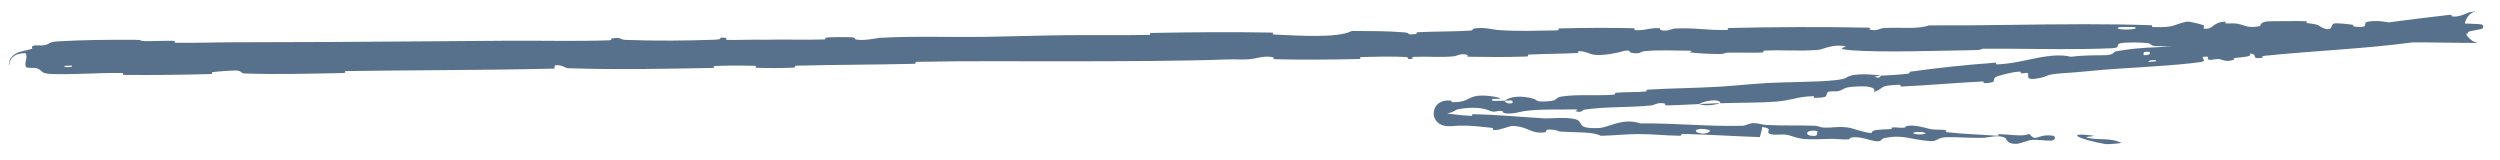
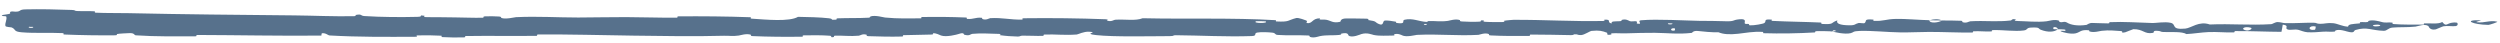
- <svg xmlns="http://www.w3.org/2000/svg" width="125" height="8" viewBox="0 0 125 8" fill="none">
-   <path d="M2.905 2.068C4.085 1.994 5.618 1.981 6.798 1.991C7.151 1.994 6.973 2.051 7.223 2.056C7.738 2.064 8.163 2.028 8.673 2.042C8.829 2.047 8.637 2.135 8.801 2.138C9.726 2.155 10.625 2.115 11.545 2.115C14.901 2.113 18.196 2.091 21.576 2.065C22.826 2.056 24.124 2.045 25.431 2.036C26.964 2.025 28.848 2.073 30.456 2.015C30.64 2.009 30.529 1.937 30.564 1.93C31.113 1.829 30.932 1.98 31.294 1.995C32.755 2.051 34.344 2.035 35.731 1.986C36.319 1.966 35.727 1.828 36.321 1.901C36.363 1.906 36.214 1.987 36.376 1.993C36.742 2.006 37.449 1.982 37.732 1.984C38.275 1.989 38.365 1.987 38.883 1.98C39.592 1.972 40.445 1.999 41.198 1.971C41.36 1.964 41.144 1.887 41.402 1.87C41.66 1.853 42.349 1.85 42.583 1.865C42.816 1.881 42.718 1.945 42.759 1.959C43.1 2.076 43.882 1.897 43.986 1.891C45.853 1.794 47.444 1.868 49.191 1.844C50.516 1.825 51.935 1.774 53.197 1.761C54.706 1.746 55.973 1.772 57.437 1.745C57.59 1.742 57.409 1.65 57.597 1.647C59.596 1.609 61.583 1.592 63.575 1.629C63.775 1.633 63.519 1.719 63.718 1.728C64.941 1.78 66.877 1.918 67.597 1.547C68.423 1.55 69.431 1.552 70.171 1.615C70.649 1.655 70.187 1.751 70.772 1.705C70.904 1.695 70.731 1.618 70.929 1.609C71.76 1.569 72.68 1.582 73.502 1.53C73.67 1.52 73.623 1.45 73.671 1.436C74.067 1.328 74.737 1.49 74.883 1.5C75.996 1.578 76.788 1.531 77.827 1.52C78.067 1.517 77.782 1.426 78.013 1.42C79.207 1.391 80.44 1.383 81.611 1.41C81.87 1.416 81.633 1.5 81.757 1.507C82.304 1.537 82.416 1.383 82.946 1.409C83.058 1.414 82.996 1.485 83.016 1.492C83.336 1.607 83.609 1.434 83.691 1.43C84.722 1.365 85.367 1.533 86.371 1.495C86.49 1.491 86.22 1.406 86.555 1.398C88.762 1.346 91.146 1.339 93.331 1.381C93.678 1.387 93.431 1.456 93.453 1.464C93.81 1.586 94.036 1.413 94.148 1.405C95.028 1.348 95.843 1.48 96.449 1.269C99.058 1.285 101.649 1.21 104.242 1.21C105.388 1.209 106.482 1.223 107.591 1.263C107.637 1.264 107.555 1.349 107.647 1.352C108.777 1.384 108.574 1.257 109.304 1.088C109.477 1.046 110.075 1.23 110.123 1.244C110.31 1.293 110.119 1.42 110.181 1.429C110.698 1.502 110.597 1.091 111.288 1.082C111.31 1.082 111.218 1.159 111.277 1.166C111.463 1.187 111.644 1.155 111.821 1.179C112.231 1.234 112.342 1.433 112.983 1.308C113.06 1.292 112.944 1.059 113.553 1.062C113.773 1.064 114.899 1.046 115.185 1.057C115.499 1.068 115.285 1.147 115.307 1.149C116.139 1.239 115.822 1.284 116.224 1.426C116.652 1.568 116.528 1.219 116.697 1.178C116.866 1.137 117.456 1.212 117.614 1.238C117.763 1.265 117.578 1.315 117.711 1.33C118.566 1.425 118.082 1.151 118.373 1.092C119.053 0.952 119.566 1.206 120.201 1.225C120.366 1.23 120.231 1.172 120.377 1.165C120.976 1.137 121.32 1.215 121.997 1.135C122.088 1.122 122.658 0.961 123.002 1.076C123.051 1.092 122.915 1.157 123.161 1.171C123.314 1.18 123.51 1.187 123.72 1.195C123.817 1.2 123.93 1.2 124.051 1.217C124.056 1.218 124.071 1.217 124.104 1.234C124.109 1.242 124.192 1.263 124.151 1.385C124.11 1.448 124.087 1.437 124.087 1.442C124.065 1.45 124.043 1.455 124.032 1.458C124.003 1.464 123.977 1.469 123.95 1.474C123.898 1.483 123.848 1.492 123.8 1.501C123.701 1.519 123.609 1.538 123.528 1.556C123.235 1.621 123.591 1.67 123.214 1.699C123.046 1.712 123.342 1.6 123.029 1.628C122.717 1.657 121.926 1.78 121.626 1.824C121.327 1.869 121.502 1.926 121.478 1.934C121.334 1.987 120.763 2.103 120.711 2.109C118.132 2.454 115.73 2.531 113.222 2.791C113.025 2.811 113.164 2.885 113.134 2.889C112.456 2.981 112.974 2.71 112.496 2.674C112.58 2.841 112.294 2.833 111.822 2.89C111.591 2.918 111.723 2.975 111.702 2.984C111.37 3.113 111.124 3 111.059 2.978C110.822 2.898 110.593 3.034 110.431 2.98C110.272 2.927 110.619 2.802 110.16 2.839C110.038 2.911 110.386 3.046 110.045 3.099C109.895 3.122 109.728 3.144 109.547 3.164C108.199 3.313 106.175 3.405 105.242 3.483C104.193 3.572 103.857 3.616 103.242 3.654C102.133 3.722 102.551 3.802 101.871 3.923C101.188 4.045 101.493 3.718 101.388 3.664C101.285 3.611 101.187 3.686 101.063 3.663C100.939 3.64 101.195 3.571 100.911 3.586C100.625 3.6 99.862 3.788 99.769 3.863C99.571 4.024 99.935 4.138 99.179 4.157C99.136 4.158 99.268 4.068 99.103 4.076C97.788 4.14 96.424 4.263 95.11 4.325C94.929 4.333 95.083 4.233 94.978 4.237C93.882 4.276 94.283 4.388 93.699 4.6C93.816 4.373 93.472 4.271 92.645 4.337C92.146 4.377 92.24 4.463 91.923 4.555C91.828 4.583 91.47 4.546 91.41 4.595C91.21 4.756 91.555 4.892 90.695 4.893C90.657 4.893 90.77 4.805 90.64 4.809C89.8 4.84 89.71 4.999 88.805 5.08C88.487 5.108 88.057 5.122 87.606 5.131C87.049 5.141 86.46 5.145 86.013 5.162C86.015 4.92 85.256 5.019 84.954 5.203C84.428 5.225 83.862 5.264 83.351 5.267C83.176 5.268 83.287 5.192 83.264 5.186C82.922 5.084 82.701 5.258 82.587 5.27C81.359 5.393 80.356 5.315 79.185 5.487C79.144 5.493 79.081 5.665 78.765 5.555C78.744 5.548 79.126 5.454 78.577 5.472C78.024 5.49 76.981 5.444 76.217 5.555C76.028 5.582 75.564 5.739 75.189 5.649C75.136 5.637 75.191 5.586 75.115 5.563C74.873 5.488 74.76 5.664 74.474 5.533C74.195 5.403 73.613 5.317 72.844 5.474C72.82 5.48 72.651 5.623 72.411 5.656C72.36 5.658 72.288 5.698 72.331 5.659C72.389 5.676 72.428 5.682 72.502 5.694C72.818 5.74 73.206 5.776 73.503 5.792C73.697 5.803 73.577 5.712 73.61 5.712C74.912 5.732 75.838 5.838 77.237 5.919C77.49 5.934 78.236 5.844 78.726 5.95C79.269 6.066 78.694 6.46 79.951 6.4C80.457 6.376 81.114 5.873 82.013 6.169C83.774 6.152 85.399 6.335 87.168 6.288C87.247 6.286 87.501 6.148 87.689 6.155C87.967 6.166 88.113 6.238 88.313 6.248C89.139 6.292 89.904 6.255 90.703 6.287C91.006 6.299 90.892 6.366 91.259 6.381C91.607 6.395 91.855 6.316 92.306 6.365C92.321 6.366 92.336 6.368 92.352 6.37C92.726 6.416 93.087 6.617 93.576 6.655C93.603 6.469 93.94 6.484 94.538 6.455C94.656 6.45 94.532 6.38 94.588 6.374C94.816 6.349 95.011 6.41 95.228 6.381C95.279 6.374 95.284 6.311 95.326 6.302C95.688 6.221 96.265 6.387 96.367 6.417C96.748 6.527 96.93 6.452 97.228 6.502C97.517 6.553 97.078 6.58 97.422 6.618C98.134 6.697 99.055 6.733 99.78 6.782C100.069 6.8 99.877 6.703 99.919 6.704C100.424 6.717 100.927 6.811 101.278 6.748C101.345 6.735 101.407 6.718 101.461 6.693C101.858 7.15 101.824 6.664 102.679 6.789C102.746 6.8 102.822 7.011 102.562 7.029C102.302 7.048 101.912 6.968 101.549 7.001C101.511 7.004 101.39 7.04 101.262 7.079C101.102 7.128 100.931 7.181 100.894 7.185C100.364 7.246 100.31 6.931 100.284 6.912C99.983 6.708 99.375 6.881 99.218 6.887C98.494 6.913 97.894 6.84 97.288 6.861C96.894 6.874 96.848 7.075 96.54 7.056C95.513 6.994 95.17 6.698 94.195 6.91C93.982 6.955 94.187 7.184 93.444 6.985C93.404 6.972 92.85 6.795 92.534 6.886C92.493 6.897 92.492 6.962 92.439 6.966C92.386 6.969 92.336 6.971 92.287 6.972C92.018 6.975 91.786 6.933 91.463 6.945C91.076 6.958 90.613 6.981 90.172 6.946C89.91 6.926 89.567 6.795 89.444 6.762C89.089 6.667 88.699 6.796 88.481 6.687C88.259 6.577 88.702 6.432 88.115 6.349C88.089 6.516 88.034 6.687 87.995 6.855C86.708 6.814 85.44 6.725 84.148 6.696C83.988 6.693 84.15 6.788 83.978 6.787C83.253 6.781 82.621 6.699 81.869 6.703C81.286 6.706 80.648 6.783 80.036 6.789C79.671 6.586 78.765 6.624 78.109 6.585C77.879 6.571 77.897 6.52 77.736 6.498C77.115 6.416 77.403 6.595 77.233 6.617C76.5 6.706 76.454 6.32 75.597 6.297C75.555 6.296 74.986 6.479 74.914 6.488C74.423 6.551 74.835 6.414 74.531 6.385C73.976 6.332 73.594 6.268 72.933 6.283C72.833 6.285 72.643 6.314 72.426 6.31C72.361 6.306 72.317 6.304 72.243 6.291C72.217 6.286 72.191 6.281 72.159 6.272C72.143 6.267 72.126 6.262 72.105 6.255C72.073 6.239 72.105 6.266 71.965 6.185C71.908 6.144 71.81 6.082 71.73 5.901C71.641 5.721 71.696 5.431 71.791 5.315C71.894 5.175 71.964 5.146 72.015 5.115C72.109 5.066 72.177 5.053 72.186 5.05C72.367 5.011 72.443 5.021 72.542 5.032C72.593 5.039 72.572 5.11 72.613 5.11C73.343 5.115 73.351 4.91 73.746 4.814C74.145 4.72 74.789 4.837 74.908 4.874C75.242 4.969 74.663 4.932 74.64 4.944C74.434 5.082 74.883 5.039 75.236 5.034C75.291 5.241 75.781 5.206 75.595 5.028C75.573 5.009 75.303 5.041 75.236 5.034C75.524 4.816 76.069 4.766 76.659 4.932C76.944 5.01 76.677 5.126 77.516 5.052C77.892 5.018 77.745 4.881 78.076 4.827C78.838 4.705 79.837 4.796 80.624 4.738C80.909 4.717 80.628 4.652 80.822 4.635C81.339 4.589 81.799 4.627 82.319 4.571C82.365 4.566 82.246 4.489 82.408 4.48C83.634 4.41 84.706 4.407 85.987 4.334C86.388 4.311 86.996 4.255 87.548 4.209C87.844 4.185 88.124 4.163 88.347 4.151C89.457 4.093 90.831 4.111 91.776 4.007C92.393 3.939 92.25 3.868 92.51 3.79C93.012 3.641 93.931 3.759 94.056 3.778C94.06 3.779 93.531 3.844 93.817 3.862C93.989 3.936 94.05 3.779 94.056 3.778C94.138 3.791 95.202 3.718 95.41 3.683C95.524 3.665 95.453 3.592 95.513 3.584C96.927 3.388 98.347 3.236 99.789 3.134C99.814 3.133 99.784 3.224 99.844 3.221C100.683 3.179 101.204 3.021 101.886 2.891C102.57 2.76 103.114 2.728 103.538 2.838C104.05 2.769 104.81 2.761 105.237 2.761C105.674 2.759 105.714 2.584 105.751 2.577C106.923 2.358 107.605 2.391 108.838 2.303C109.006 2.291 109.239 2.271 109.476 2.251C110.063 2.199 110.751 2.129 111.199 2.08C111.689 2.025 111.993 2.04 112.451 1.977C112.513 1.968 112.444 1.898 112.463 1.894C112.961 1.761 112.733 1.966 112.842 1.99C113.237 2.078 113.477 2.122 114.124 2.009C114.274 1.983 114.691 1.679 114.96 1.639C115.317 1.586 115.191 1.694 115.56 1.637C115.592 1.632 115.581 1.574 115.811 1.555C116.88 1.466 118.044 1.384 119.148 1.25C119.298 1.232 119.095 1.161 119.311 1.134C120.329 1.003 121.444 0.858 122.435 0.747C122.68 0.72 122.537 0.809 122.593 0.819C122.936 0.885 123.367 0.64 123.442 0.623C123.509 0.609 123.576 0.595 123.642 0.581C123.701 0.569 123.755 0.558 123.797 0.549C123.815 0.545 123.839 0.539 123.819 0.543C123.811 0.545 123.797 0.548 123.761 0.56C123.752 0.564 123.741 0.568 123.728 0.573C123.718 0.578 123.698 0.582 123.621 0.627C123.557 0.678 123.407 0.726 123.271 1.059C123.208 1.224 123.209 1.471 123.284 1.643C123.373 1.836 123.397 1.838 123.452 1.905C123.653 2.096 123.739 2.094 123.795 2.12C123.85 2.137 123.876 2.141 123.88 2.142C123.897 2.145 123.907 2.147 123.913 2.147C123.921 2.15 123.772 2.145 123.689 2.146C123.496 2.145 123.281 2.145 123.091 2.143C122.695 2.14 122.289 2.134 121.908 2.128C121.118 2.116 120.322 2.107 119.419 2.153C119.305 2.158 118.54 2.351 118.168 2.198C118.145 2.188 117.809 2.031 117.493 2.145C117.473 2.152 117.699 2.232 117.307 2.228C116.951 2.224 116.301 2.288 115.807 2.203C115.653 2.176 115.222 2.022 114.759 2.155C114.737 2.165 113.955 2.464 113.695 2.267C113.65 2.235 113.7 2.024 113.114 2.139C113.001 2.162 113.208 2.206 112.909 2.239C112.429 2.291 111.878 2.242 111.297 2.343C111.187 2.361 110.799 2.509 110.465 2.405C110.413 2.389 110.51 2.317 110.335 2.311C109.473 2.285 108.646 2.343 107.778 2.305C107.485 2.292 107.634 2.176 107.326 2.15C107.021 2.123 106.374 2.102 106.049 2.158C105.731 2.215 106.083 2.391 105.603 2.412C105.164 2.431 104.716 2.443 104.259 2.449C102.615 2.474 100.908 2.426 99.245 2.436C98.931 2.437 99.194 2.499 98.728 2.506C97.011 2.533 94.065 2.632 92.573 2.514C91.388 2.419 92.878 2.315 91.971 2.282C91.533 2.266 91.056 2.483 90.949 2.491C89.913 2.572 89.207 2.488 88.263 2.529C88.069 2.537 88.261 2.62 88.095 2.627C87.541 2.649 86.957 2.618 86.421 2.632C86.181 2.639 86.226 2.703 86.004 2.701C85.469 2.697 85.01 2.675 84.496 2.621C84.449 2.616 84.763 2.531 84.374 2.533C83.747 2.536 82.945 2.486 82.228 2.558C82.014 2.579 82.008 2.729 81.544 2.632C81.446 2.612 81.569 2.431 81.03 2.593C80.942 2.619 80.025 2.84 79.585 2.711C79.468 2.678 79.168 2.535 78.909 2.561C78.874 2.565 79.016 2.644 78.801 2.654C78.047 2.69 77.242 2.692 76.471 2.728C76.264 2.737 76.574 2.816 76.265 2.828C75.417 2.86 74.344 2.853 73.516 2.838C73.21 2.832 73.421 2.761 73.398 2.753C73.038 2.636 72.828 2.803 72.709 2.815C71.967 2.882 71.398 2.812 70.718 2.842C70.53 2.849 70.664 2.926 70.627 2.933C70.239 3.007 70.527 2.862 70.28 2.85C69.59 2.815 68.816 2.832 68.12 2.851C67.864 2.858 68.153 2.945 67.923 2.951C66.562 2.984 65.144 2.995 63.814 2.962C63.563 2.956 63.72 2.884 63.668 2.869C63.306 2.762 62.781 2.921 62.66 2.937C62.109 3.011 61.894 2.952 61.407 2.97C59.031 3.06 56.088 3.058 53.846 3.064C50.919 3.071 48.643 3.036 45.858 3.092C45.682 3.095 45.861 3.186 45.709 3.19C43.725 3.24 41.785 3.231 39.811 3.285C39.648 3.29 39.885 3.375 39.622 3.385C39.085 3.406 38.409 3.41 37.874 3.39C37.613 3.38 37.962 3.3 37.699 3.291C37.076 3.272 36.408 3.275 35.779 3.298C35.511 3.308 35.916 3.393 35.568 3.399C33.162 3.442 30.853 3.492 28.413 3.412C28.247 3.406 28.109 3.225 27.753 3.266C27.727 3.317 27.729 3.377 27.718 3.431C25.664 3.479 23.618 3.496 21.599 3.512C20.139 3.523 18.747 3.533 17.298 3.554C17.15 3.556 17.407 3.649 17.122 3.653C15.475 3.68 13.892 3.735 12.196 3.672C12.035 3.665 12.114 3.493 11.613 3.529C11.515 3.535 10.811 3.572 10.597 3.613C10.571 3.62 10.71 3.697 10.467 3.704C9.082 3.744 7.617 3.758 6.238 3.745C6.021 3.742 6.249 3.651 6.095 3.649C4.961 3.634 3.734 3.733 2.66 3.703C1.941 3.685 2.198 3.525 1.813 3.404C1.753 3.386 1.323 3.418 1.293 3.341C1.205 3.138 1.401 2.883 1.287 2.669C1.27 2.648 1.128 2.654 0.929 2.698C0.865 2.723 0.805 2.707 0.632 2.861C0.552 2.93 0.48 3.1 0.475 3.166C0.463 3.243 0.465 3.251 0.461 3.255C0.467 3.235 0.405 3.347 0.482 3.022C0.541 2.854 0.694 2.737 0.752 2.702C0.845 2.648 0.869 2.638 0.926 2.614C1.027 2.568 1.479 2.487 1.592 2.441C1.663 2.408 1.522 2.333 1.674 2.287C1.839 2.24 2.007 2.302 2.261 2.248C2.515 2.194 2.404 2.1 2.905 2.068ZM107.187 2.757C107.591 2.802 107.622 2.499 107.2 2.609C107.18 2.615 107.166 2.755 107.187 2.757ZM85.455 6.499C84.937 6.353 84.576 6.537 84.94 6.649C85.304 6.761 85.612 6.544 85.455 6.499ZM90.859 6.554C90.254 6.433 90.144 6.854 90.8 6.787C90.838 6.783 90.894 6.561 90.859 6.554ZM3.588 3.282C3.58 3.278 3.251 3.286 3.248 3.29C3.078 3.391 3.73 3.375 3.588 3.282ZM96.218 6.629C96.034 6.564 95.483 6.609 95.716 6.69C95.901 6.754 96.449 6.71 96.218 6.629ZM120.219 1.37C120.214 1.366 119.98 1.364 119.984 1.39C120.003 1.471 120.324 1.444 120.219 1.37ZM105.291 7.208C103.981 6.982 103.174 6.593 104.649 6.781C104.913 6.82 104.062 6.824 104.397 6.895C105.003 7.024 105.452 6.872 106.051 7.129C106.157 7.171 105.364 7.216 105.289 7.208C105.289 7.208 105.29 7.208 105.291 7.208ZM107.448 3.094C107.454 3.097 107.776 3.072 107.783 3.068C107.948 2.957 107.303 3.008 107.448 3.094ZM106.74 1.356C106.725 1.347 105.96 1.35 105.949 1.357C105.559 1.518 107.075 1.514 106.74 1.356ZM86 5.157C85.655 5.273 85.242 5.307 84.955 5.203C85.304 5.19 85.649 5.171 86 5.157Z" fill="#57718C" />
+ <svg xmlns="http://www.w3.org/2000/svg" width="177" height="3" viewBox="0 0 177 3" fill="none">
+   <path d="M1.806 0.664C2.797 0.638 4.094 0.666 5.081 0.704C5.39 0.716 5.233 0.769 5.447 0.78C5.864 0.8 6.253 0.774 6.665 0.799C6.802 0.807 6.632 0.891 6.775 0.898C7.561 0.935 8.304 0.914 9.099 0.932C13.018 1.02 16.87 1.051 20.837 1.09C22.145 1.102 23.735 1.178 25.086 1.145C25.244 1.141 25.15 1.067 25.18 1.061C25.65 0.968 25.494 1.117 25.801 1.137C27.021 1.215 28.377 1.222 29.551 1.193C30.05 1.181 29.549 1.035 30.052 1.117C30.087 1.122 29.96 1.2 30.097 1.209C30.408 1.228 30.997 1.214 31.238 1.22C31.701 1.232 31.778 1.231 32.217 1.232C32.817 1.234 33.53 1.273 34.174 1.255C34.311 1.251 34.129 1.171 34.348 1.157C34.568 1.144 35.148 1.151 35.343 1.17C35.539 1.188 35.455 1.252 35.49 1.266C35.775 1.388 36.446 1.219 36.532 1.215C38.106 1.144 39.456 1.24 40.933 1.24C42.055 1.239 43.254 1.207 44.322 1.212C45.593 1.217 46.671 1.261 47.906 1.253C48.036 1.253 47.883 1.158 48.043 1.157C49.734 1.146 51.414 1.157 53.098 1.22C53.267 1.227 53.05 1.309 53.218 1.321C54.252 1.389 55.886 1.552 56.5 1.192C57.2 1.206 58.05 1.22 58.676 1.293C59.08 1.34 58.688 1.43 59.183 1.392C59.295 1.383 59.15 1.304 59.318 1.297C60.024 1.268 60.795 1.294 61.494 1.253C61.636 1.245 61.597 1.174 61.638 1.161C61.976 1.058 62.539 1.229 62.662 1.241C63.597 1.333 64.28 1.297 65.151 1.299C65.353 1.3 65.114 1.205 65.309 1.202C66.318 1.188 67.363 1.196 68.351 1.239C68.57 1.248 68.368 1.329 68.473 1.338C68.936 1.376 69.039 1.223 69.483 1.256C69.576 1.262 69.524 1.332 69.541 1.339C69.808 1.459 70.04 1.289 70.109 1.286C70.979 1.235 71.534 1.411 72.374 1.386C72.475 1.383 72.248 1.296 72.531 1.292C74.413 1.268 76.403 1.292 78.266 1.362C78.555 1.373 78.349 1.439 78.367 1.447C78.664 1.574 78.856 1.404 78.951 1.397C79.696 1.351 80.392 1.494 80.898 1.291C84.053 1.362 87.194 1.248 90.323 1.429C90.363 1.431 90.292 1.515 90.371 1.519C91.327 1.566 91.143 1.436 91.776 1.277C91.935 1.237 92.42 1.429 92.463 1.443C92.619 1.495 92.457 1.62 92.509 1.63C92.942 1.709 92.871 1.296 93.455 1.296C93.474 1.297 93.397 1.373 93.446 1.38C93.598 1.404 93.749 1.374 93.898 1.4C94.239 1.46 94.361 1.661 94.882 1.544C94.948 1.529 94.847 1.295 95.368 1.306C95.576 1.311 96.496 1.307 96.754 1.322C97.011 1.337 96.835 1.412 96.853 1.416C97.547 1.515 97.284 1.557 97.632 1.704C97.979 1.851 97.883 1.501 98.024 1.462C98.166 1.423 98.675 1.505 98.8 1.533C98.925 1.562 98.769 1.61 98.88 1.626C99.617 1.732 99.204 1.452 99.447 1.396C100.019 1.265 100.465 1.525 100.989 1.55C101.13 1.557 101.015 1.498 101.141 1.492C101.641 1.471 101.942 1.552 102.511 1.478C102.604 1.466 103.064 1.309 103.361 1.424C103.403 1.441 103.284 1.505 103.497 1.52C103.815 1.542 104.389 1.556 104.731 1.534C104.983 1.518 104.694 1.411 105.012 1.445C105.153 1.459 104.891 1.522 105.157 1.544C105.421 1.567 106.096 1.564 106.353 1.562C106.61 1.56 106.469 1.479 106.49 1.473C106.615 1.442 107.108 1.403 107.151 1.403C109.345 1.393 111.369 1.53 113.505 1.485C113.673 1.481 113.561 1.396 113.587 1.395C114.16 1.359 113.708 1.586 114.109 1.662C114.051 1.488 114.288 1.52 114.692 1.501C114.887 1.492 114.781 1.424 114.798 1.418C115.087 1.316 115.289 1.447 115.34 1.474C115.532 1.573 115.74 1.456 115.87 1.522C116 1.588 115.701 1.686 116.088 1.684C116.197 1.622 115.909 1.46 116.204 1.434C117.314 1.335 119.388 1.462 120.281 1.475C121.172 1.488 121.46 1.477 121.979 1.499C122.917 1.54 122.574 1.419 123.156 1.364C123.74 1.309 123.456 1.605 123.54 1.669C123.623 1.732 123.713 1.667 123.815 1.702C123.918 1.737 123.696 1.78 123.937 1.793C124.177 1.806 124.835 1.693 124.92 1.627C125.1 1.486 124.804 1.338 125.44 1.39C125.477 1.393 125.358 1.471 125.498 1.479C126.612 1.538 127.768 1.542 128.88 1.595C129.033 1.603 128.896 1.689 128.985 1.694C129.912 1.75 129.58 1.604 130.088 1.442C129.974 1.657 130.255 1.789 130.958 1.791C131.381 1.792 131.308 1.697 131.582 1.631C131.664 1.611 131.963 1.676 132.017 1.631C132.196 1.486 131.914 1.324 132.639 1.389C132.671 1.392 132.57 1.471 132.68 1.476C133.39 1.507 133.475 1.356 134.244 1.338C134.846 1.323 135.916 1.416 136.602 1.431C136.587 1.673 137.235 1.618 137.498 1.45C137.943 1.457 138.423 1.448 138.853 1.471C139.001 1.479 138.904 1.549 138.923 1.557C139.209 1.676 139.402 1.513 139.498 1.507C140.539 1.445 141.387 1.568 142.38 1.447C142.415 1.443 142.473 1.275 142.738 1.398C142.755 1.406 142.427 1.483 142.894 1.489C143.362 1.495 144.243 1.585 144.892 1.507C145.049 1.488 145.446 1.351 145.764 1.458C145.807 1.473 145.76 1.521 145.822 1.548C146.02 1.633 146.128 1.463 146.361 1.608C146.594 1.753 147.078 1.861 147.732 1.761C147.753 1.758 147.908 1.623 148.114 1.625C148.442 1.629 148.909 1.657 149.252 1.656C149.416 1.656 149.311 1.572 149.339 1.57C150.443 1.523 151.229 1.598 152.412 1.63C152.629 1.637 153.252 1.522 153.672 1.613C154.133 1.712 153.659 2.123 154.719 2.025C155.146 1.986 155.687 1.464 156.455 1.734C157.944 1.667 159.321 1.806 160.815 1.71C160.882 1.706 161.094 1.56 161.252 1.562C161.487 1.565 161.615 1.633 161.783 1.638C162.484 1.658 163.126 1.6 163.802 1.609C164.059 1.612 163.969 1.683 164.275 1.687C164.581 1.691 164.785 1.598 165.2 1.643C165.513 1.677 165.826 1.866 166.242 1.888C166.258 1.701 166.543 1.705 167.051 1.656C167.148 1.646 167.044 1.581 167.09 1.573C167.278 1.54 167.452 1.594 167.63 1.557C167.673 1.549 167.675 1.485 167.711 1.474C168.012 1.38 168.509 1.524 168.594 1.549C168.921 1.644 169.074 1.56 169.325 1.598C169.575 1.635 169.201 1.682 169.493 1.705C170.1 1.752 170.879 1.741 171.495 1.744C171.74 1.745 171.573 1.66 171.608 1.658C172.116 1.636 172.63 1.727 172.911 1.557C173.264 1.996 173.218 1.515 173.944 1.603C174.001 1.61 174.074 1.817 173.854 1.848C173.635 1.878 173.302 1.813 172.997 1.861C172.925 1.872 172.511 2.066 172.455 2.078C172.013 2.17 171.951 1.86 171.927 1.843C171.662 1.659 171.157 1.869 171.024 1.883C170.416 1.949 169.899 1.906 169.39 1.953C169.057 1.984 169.024 2.187 168.763 2.181C167.894 2.16 167.591 1.877 166.772 2.123C166.596 2.175 166.771 2.397 166.142 2.222C166.102 2.211 165.635 2.052 165.365 2.153C165.331 2.165 165.332 2.23 165.288 2.236C164.988 2.271 164.788 2.219 164.462 2.244C164.136 2.269 163.743 2.305 163.371 2.283C163.146 2.27 162.858 2.15 162.751 2.12C162.447 2.035 162.122 2.175 161.934 2.072C161.744 1.968 162.115 1.811 161.618 1.744C161.599 1.912 161.557 2.085 161.527 2.254C160.438 2.248 159.366 2.194 158.273 2.201C158.137 2.202 158.276 2.292 158.13 2.296C157.517 2.31 156.982 2.246 156.346 2.272C155.854 2.292 155.315 2.387 154.8 2.412C154.486 2.219 153.722 2.285 153.168 2.267C152.973 2.261 152.986 2.209 152.848 2.193C152.327 2.131 152.571 2.301 152.428 2.327C151.815 2.442 151.763 2.057 151.04 2.066C151.001 2.067 150.533 2.272 150.469 2.285C150.059 2.368 150.401 2.213 150.145 2.198C149.677 2.17 149.351 2.121 148.802 2.181C148.642 2.199 148.258 2.327 147.947 2.228C147.906 2.215 147.928 2.147 147.896 2.144C147.299 2.077 147.284 2.29 146.943 2.363C146.603 2.435 146.076 2.288 145.969 2.245C145.689 2.136 146.184 2.198 146.199 2.188C146.377 2.06 145.994 2.082 145.7 2.071C145.658 1.862 145.248 1.874 145.396 2.06C145.413 2.081 145.641 2.061 145.7 2.071C145.443 2.276 144.992 2.302 144.495 2.11C144.262 2.021 144.482 1.916 143.774 1.954C143.453 1.972 143.577 2.115 143.293 2.155C142.646 2.244 141.804 2.11 141.137 2.131C140.894 2.139 141.13 2.217 140.965 2.225C140.525 2.247 140.138 2.188 139.696 2.218C139.656 2.221 139.754 2.303 139.617 2.304C138.576 2.314 137.67 2.261 136.584 2.26C136.059 2.259 135.12 2.304 134.577 2.295C133.634 2.28 132.475 2.16 131.67 2.189C131.144 2.208 131.26 2.29 131.035 2.346C130.6 2.455 129.832 2.26 129.728 2.23C129.725 2.229 130.177 2.21 129.936 2.167C129.796 2.079 129.733 2.23 129.728 2.23C129.66 2.211 128.758 2.192 128.579 2.208C128.481 2.216 128.536 2.294 128.485 2.297C127.278 2.367 126.069 2.387 124.845 2.351C124.823 2.349 124.855 2.262 124.805 2.259C124.096 2.22 123.642 2.327 123.058 2.39C122.473 2.454 122.01 2.433 121.664 2.283C121.223 2.302 120.59 2.235 120.226 2.195C119.862 2.155 119.811 2.325 119.779 2.328C118.78 2.436 118.203 2.338 117.166 2.323C116.673 2.316 115.696 2.341 115.162 2.359C114.741 2.374 114.487 2.334 114.098 2.36C114.046 2.363 114.099 2.439 114.083 2.442C113.649 2.532 113.857 2.347 113.768 2.314C113.443 2.194 113.243 2.13 112.687 2.187C112.559 2.199 112.186 2.466 111.953 2.482C111.649 2.501 111.764 2.406 111.446 2.429C111.419 2.431 111.424 2.49 111.228 2.487C110.318 2.476 109.325 2.442 108.379 2.447C108.249 2.448 108.415 2.542 108.228 2.544C107.352 2.555 106.391 2.552 105.538 2.508C105.327 2.497 105.459 2.431 105.414 2.412C105.133 2.294 104.736 2.465 104.671 2.468C103.108 2.55 101.911 2.396 100.318 2.469C100.231 2.474 99.564 2.657 99.266 2.5C99.246 2.489 98.951 2.329 98.69 2.439C98.674 2.445 98.858 2.528 98.537 2.52C98.217 2.511 97.701 2.567 97.261 2.476C97.121 2.447 96.792 2.287 96.376 2.415C96.349 2.423 95.707 2.712 95.477 2.513C95.44 2.48 95.479 2.269 94.983 2.377C94.888 2.398 95.06 2.445 94.81 2.475C94.427 2.52 93.92 2.464 93.449 2.558C93.367 2.574 93.018 2.717 92.737 2.609C92.694 2.592 92.777 2.521 92.629 2.513C91.925 2.476 91.188 2.523 90.474 2.474C90.22 2.457 90.35 2.343 90.086 2.312C89.822 2.282 89.29 2.253 89.014 2.305C88.738 2.357 89.04 2.538 88.626 2.553C86.827 2.616 85.046 2.509 83.249 2.494C82.983 2.491 83.204 2.556 82.811 2.558C81.364 2.562 78.865 2.623 77.609 2.485C76.603 2.375 77.87 2.291 77.1 2.246C76.73 2.224 76.328 2.435 76.239 2.442C75.363 2.509 74.755 2.416 73.968 2.445C73.805 2.45 73.965 2.536 73.826 2.54C73.353 2.555 72.856 2.517 72.405 2.524C72.202 2.527 72.239 2.592 72.053 2.587C71.607 2.576 71.212 2.549 70.777 2.487C70.737 2.482 71.005 2.401 70.674 2.398C70.14 2.393 69.477 2.333 68.862 2.395C68.68 2.414 68.673 2.563 68.281 2.46C68.198 2.438 68.303 2.259 67.846 2.414C67.77 2.44 67.002 2.649 66.626 2.514C66.526 2.478 66.273 2.332 66.053 2.355C66.024 2.359 66.143 2.439 65.961 2.446C65.321 2.473 64.649 2.464 63.991 2.489C63.815 2.496 64.077 2.579 63.815 2.587C63.095 2.608 62.196 2.586 61.491 2.561C61.231 2.551 61.411 2.482 61.392 2.475C61.088 2.353 60.909 2.517 60.808 2.527C60.181 2.584 59.703 2.507 59.125 2.527C58.965 2.533 59.078 2.611 59.047 2.618C58.717 2.686 58.962 2.546 58.754 2.53C58.17 2.486 57.519 2.493 56.928 2.503C56.711 2.506 56.955 2.597 56.76 2.599C55.608 2.615 54.41 2.606 53.285 2.556C53.073 2.547 53.207 2.477 53.163 2.461C52.858 2.349 52.413 2.502 52.31 2.516C51.843 2.582 51.662 2.521 51.25 2.532C49.238 2.59 46.754 2.549 44.854 2.523C42.379 2.491 40.458 2.424 38.098 2.442C37.948 2.443 38.099 2.535 37.97 2.538C36.3 2.56 34.656 2.524 32.983 2.551C32.846 2.553 33.044 2.641 32.824 2.647C32.372 2.66 31.799 2.656 31.342 2.627C31.119 2.614 31.418 2.538 31.194 2.526C30.672 2.498 30.111 2.491 29.575 2.506C29.347 2.512 29.691 2.602 29.394 2.603C27.372 2.612 25.387 2.627 23.344 2.511C23.204 2.503 23.081 2.319 22.783 2.355C22.761 2.405 22.762 2.465 22.752 2.52C19.809 2.549 16.895 2.485 13.944 2.476C13.82 2.475 14.035 2.572 13.794 2.572C12.399 2.571 11.045 2.597 9.619 2.501C9.477 2.492 9.55 2.321 9.133 2.347C9.059 2.351 8.431 2.374 8.269 2.411C8.247 2.417 8.361 2.496 8.159 2.499C6.983 2.511 5.75 2.493 4.576 2.444C4.386 2.436 4.588 2.351 4.453 2.345C3.496 2.3 2.454 2.364 1.54 2.287C0.927 2.235 1.154 2.088 0.829 1.944C0.782 1.923 0.403 1.92 0.384 1.836C0.333 1.625 0.517 1.393 0.442 1.168C0.426 1.12 -0.082 1.172 0.219 1.055C0.24 1.047 0.608 1.008 0.698 0.968C0.762 0.94 0.648 0.855 0.777 0.82C0.905 0.785 1.047 0.856 1.261 0.815C1.474 0.773 1.38 0.676 1.806 0.664ZM118.587 2.015C118.25 1.934 118.2 2.233 118.565 2.161C118.582 2.157 118.604 2.019 118.587 2.015ZM159.372 1.968C158.931 1.836 158.63 2.03 158.941 2.132C159.251 2.234 159.506 2.008 159.372 1.968ZM163.942 1.872C163.427 1.768 163.346 2.192 163.897 2.106C163.929 2.101 163.972 1.878 163.942 1.872ZM2.338 1.903C2.333 1.899 2.06 1.895 2.054 1.899C1.909 1.994 2.454 2.001 2.338 1.903ZM168.476 1.767C168.316 1.709 167.853 1.776 168.052 1.847C168.213 1.904 168.677 1.838 168.476 1.767ZM101.003 1.696C100.998 1.692 100.802 1.688 100.806 1.713C100.819 1.794 101.091 1.771 101.003 1.696ZM176.184 1.762C175.045 1.746 174.355 1.396 175.595 1.435C175.819 1.442 175.111 1.547 175.396 1.578C175.919 1.636 176.267 1.416 176.8 1.534C176.897 1.555 176.249 1.764 176.182 1.762C176.182 1.762 176.183 1.762 176.184 1.762ZM118.393 1.656C118.386 1.652 118.116 1.648 118.109 1.652C117.963 1.747 118.508 1.755 118.393 1.656ZM89.599 1.511C89.584 1.503 88.957 1.495 88.936 1.503C88.609 1.658 89.878 1.674 89.599 1.511ZM136.613 1.437C136.908 1.342 137.261 1.33 137.496 1.45C137.203 1.444 136.908 1.443 136.613 1.437Z" fill="#57718C" />
</svg>
